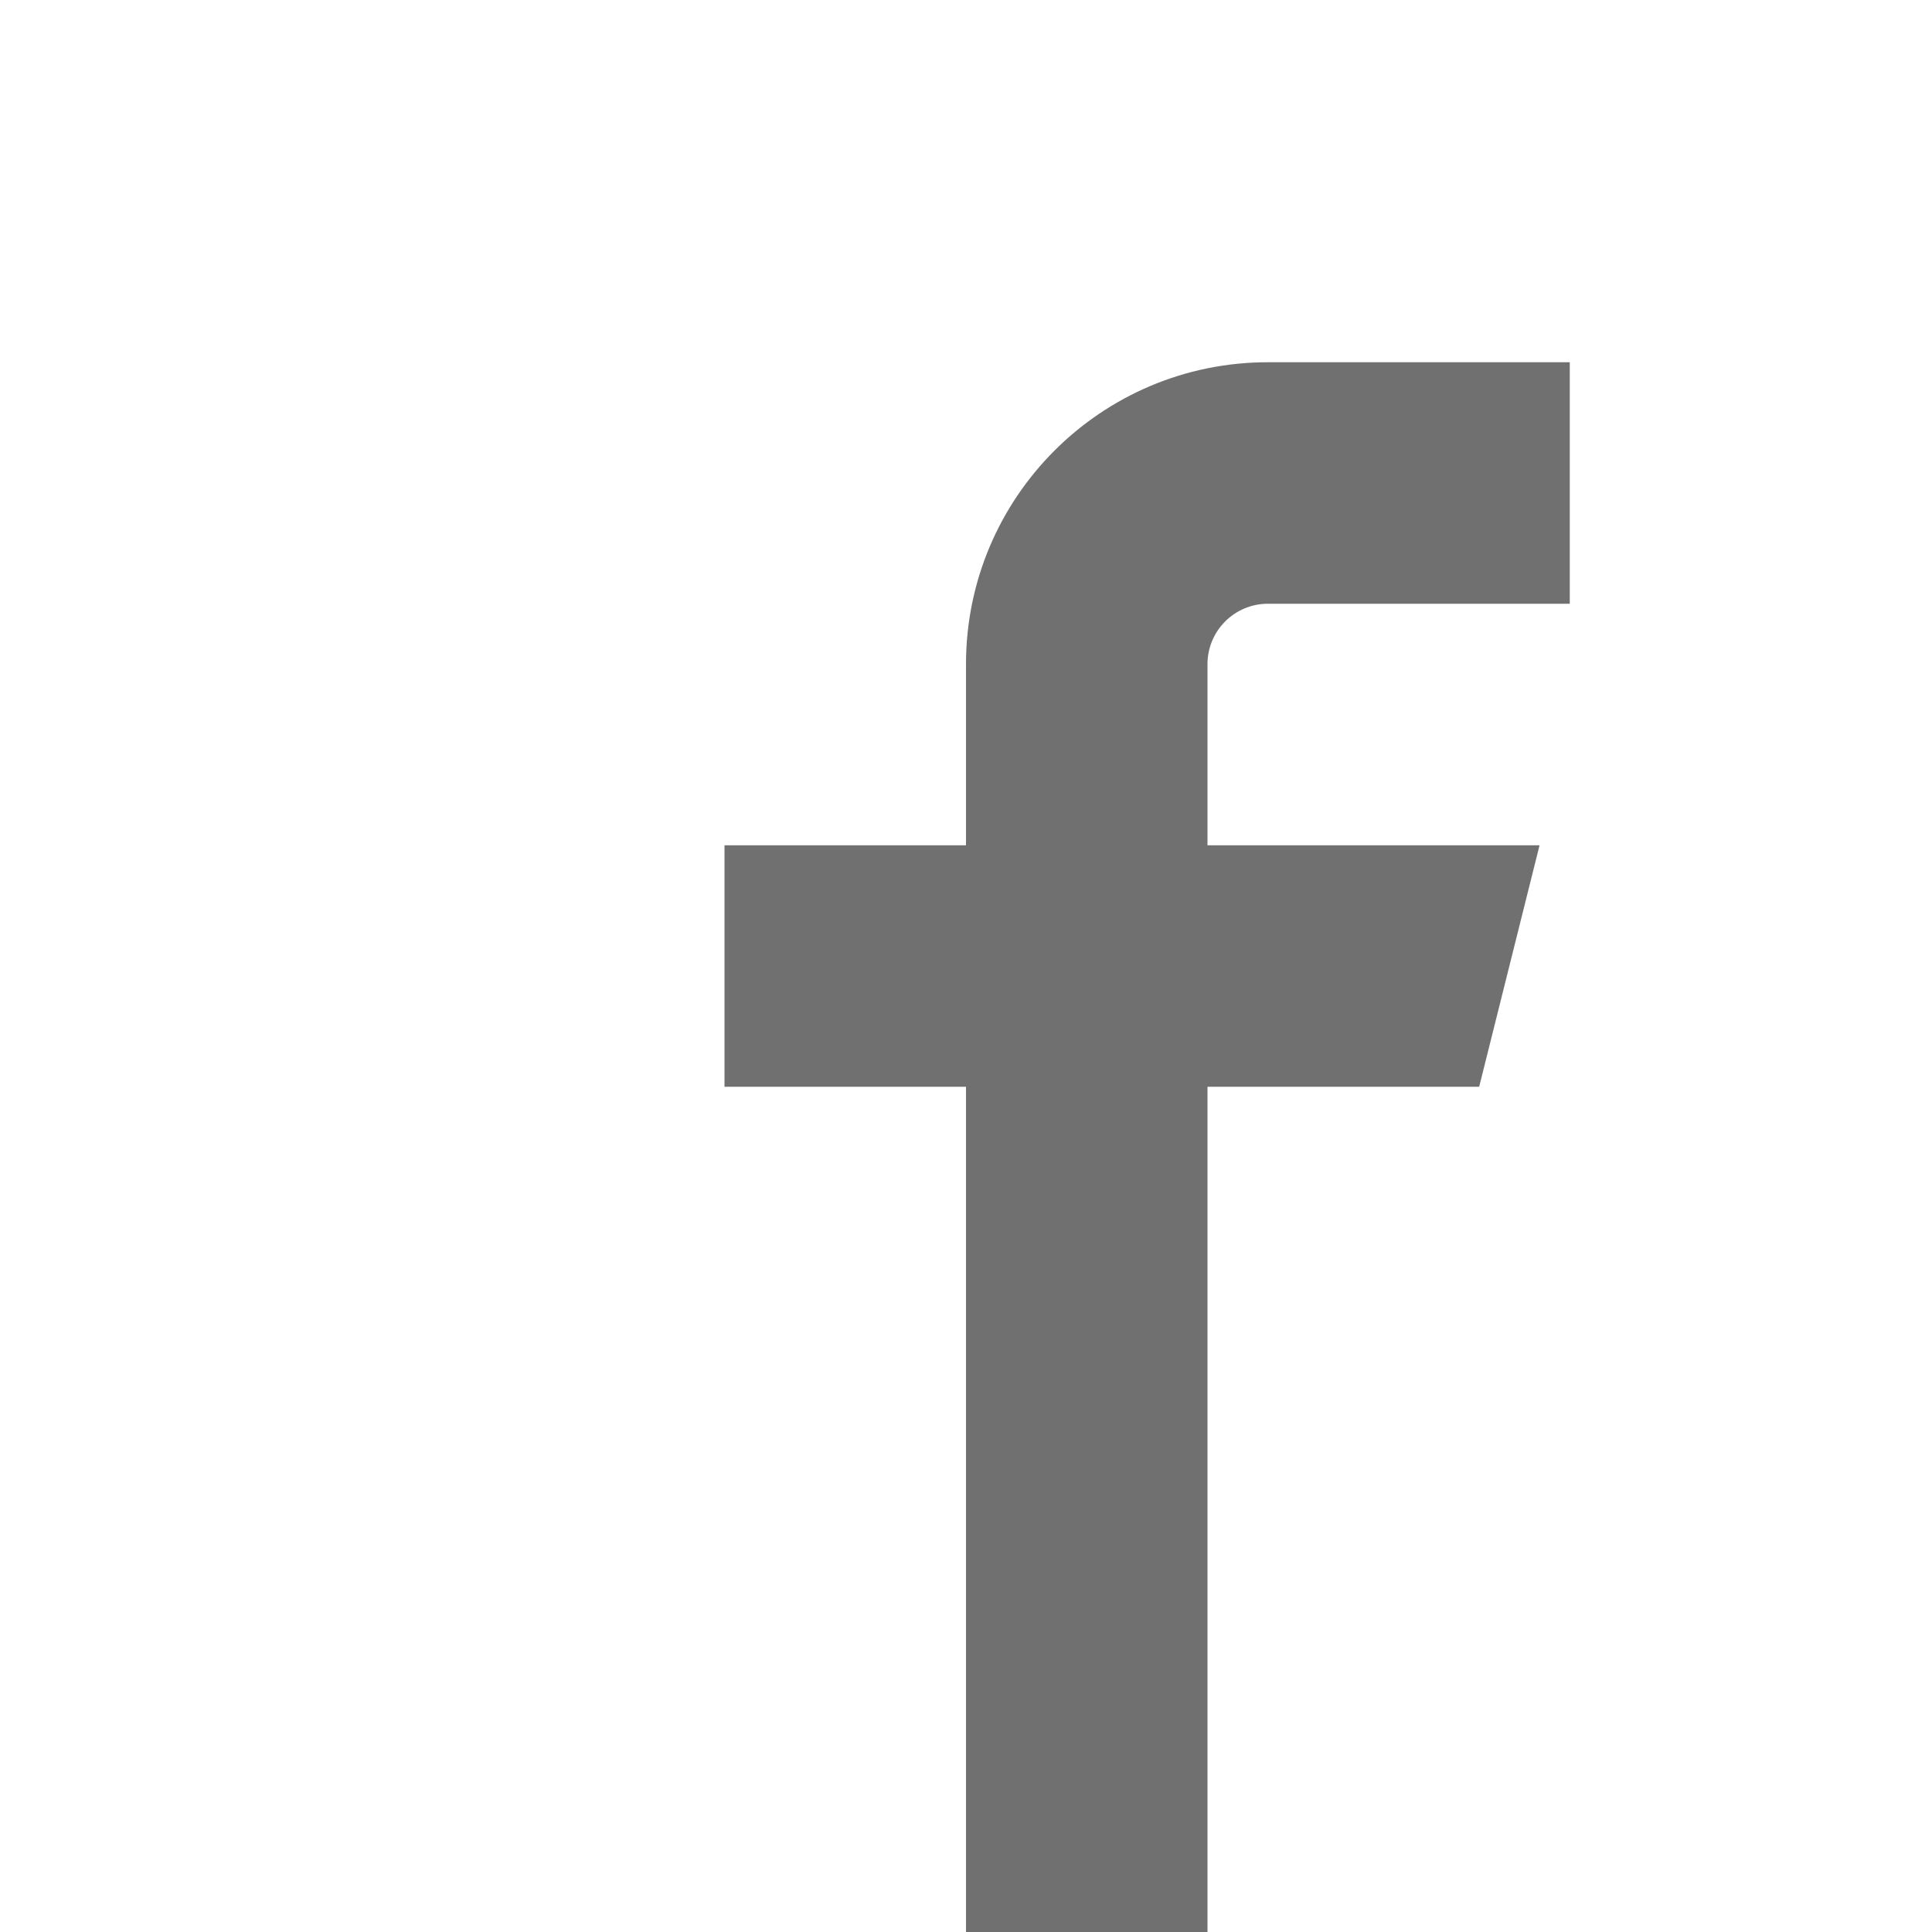
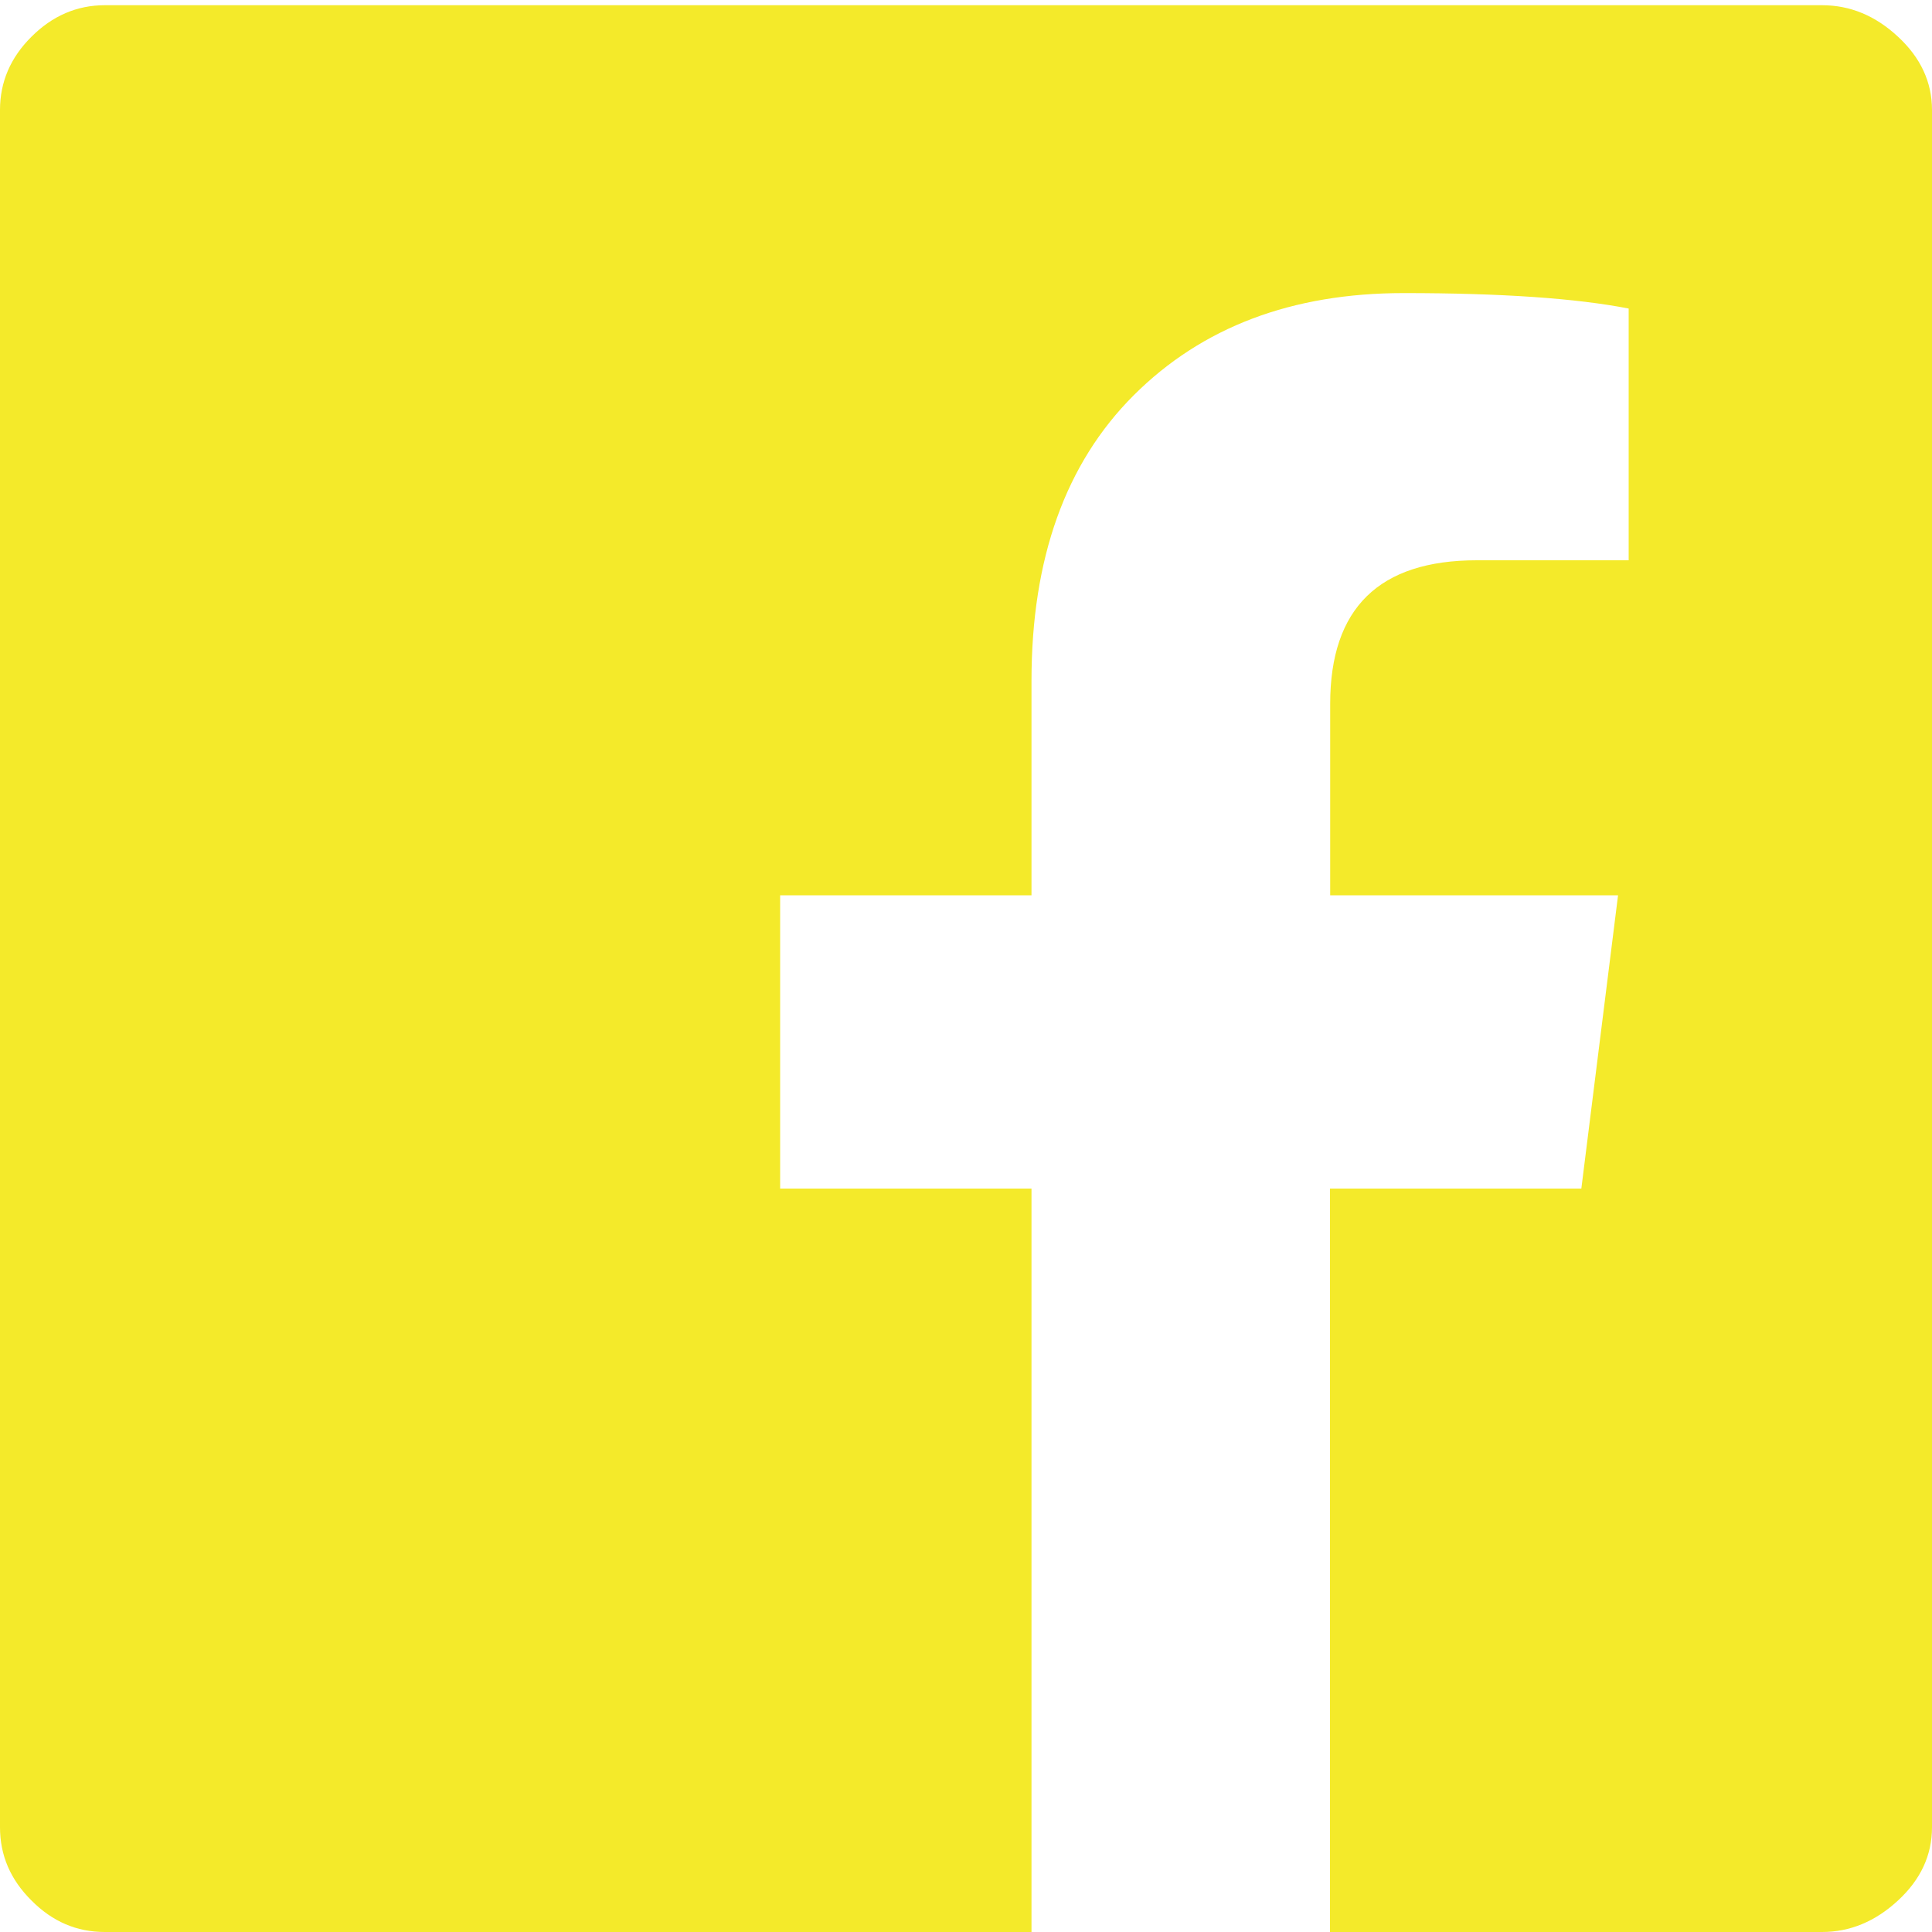
<svg xmlns="http://www.w3.org/2000/svg" class="icon" width="200px" height="200.00px" viewBox="0 0 1024 1024" version="1.1">
-   <path d="M672.007 191.996c-88.369 0-160.007 71.638-160.007 160.007l0 96.008-127.997 0 0 127.997 127.997 0 0 447.991 127.997 0 0-447.991 143.992 0 32.01-127.997-176.002 0 0-96.008c0-17.674 14.336-32.01 32.01-32.01l160.007 0 0-127.997-160.007 0z" fill="#707070" />
+   <path d="M965.734 2.765c14.848 0 28.262 5.53 40.243 16.691C1017.958 30.515 1024 43.52 1024 58.266l0 910.234c0 14.848-6.042 27.75-18.022 38.81C993.894 1018.47 980.48 1024 965.734 1024L704.922 1024 704.922 629.965l133.222 0 19.456-155.443-152.576 0L705.024 373.043c0-50.688 25.907-76.083 77.722-76.083l80.486 0L863.232 163.533c-27.75-5.427-67.482-8.192-119.296-8.192-59.187 0-106.803 18.022-142.95 54.067C564.736 245.555 546.714 296.038 546.714 360.755l0 113.766L413.491 474.522l0 155.443 133.222 0L546.714 1024 55.501 1024c-14.848 0-27.75-5.53-38.81-16.691C5.53 996.25 0 983.347 0 968.499L0 58.266C0 43.52 5.53 30.515 16.691 19.456c11.059-11.059 24.064-16.691 38.81-16.691L965.734 2.765z" fill="#f4ea2a" />
</svg>
